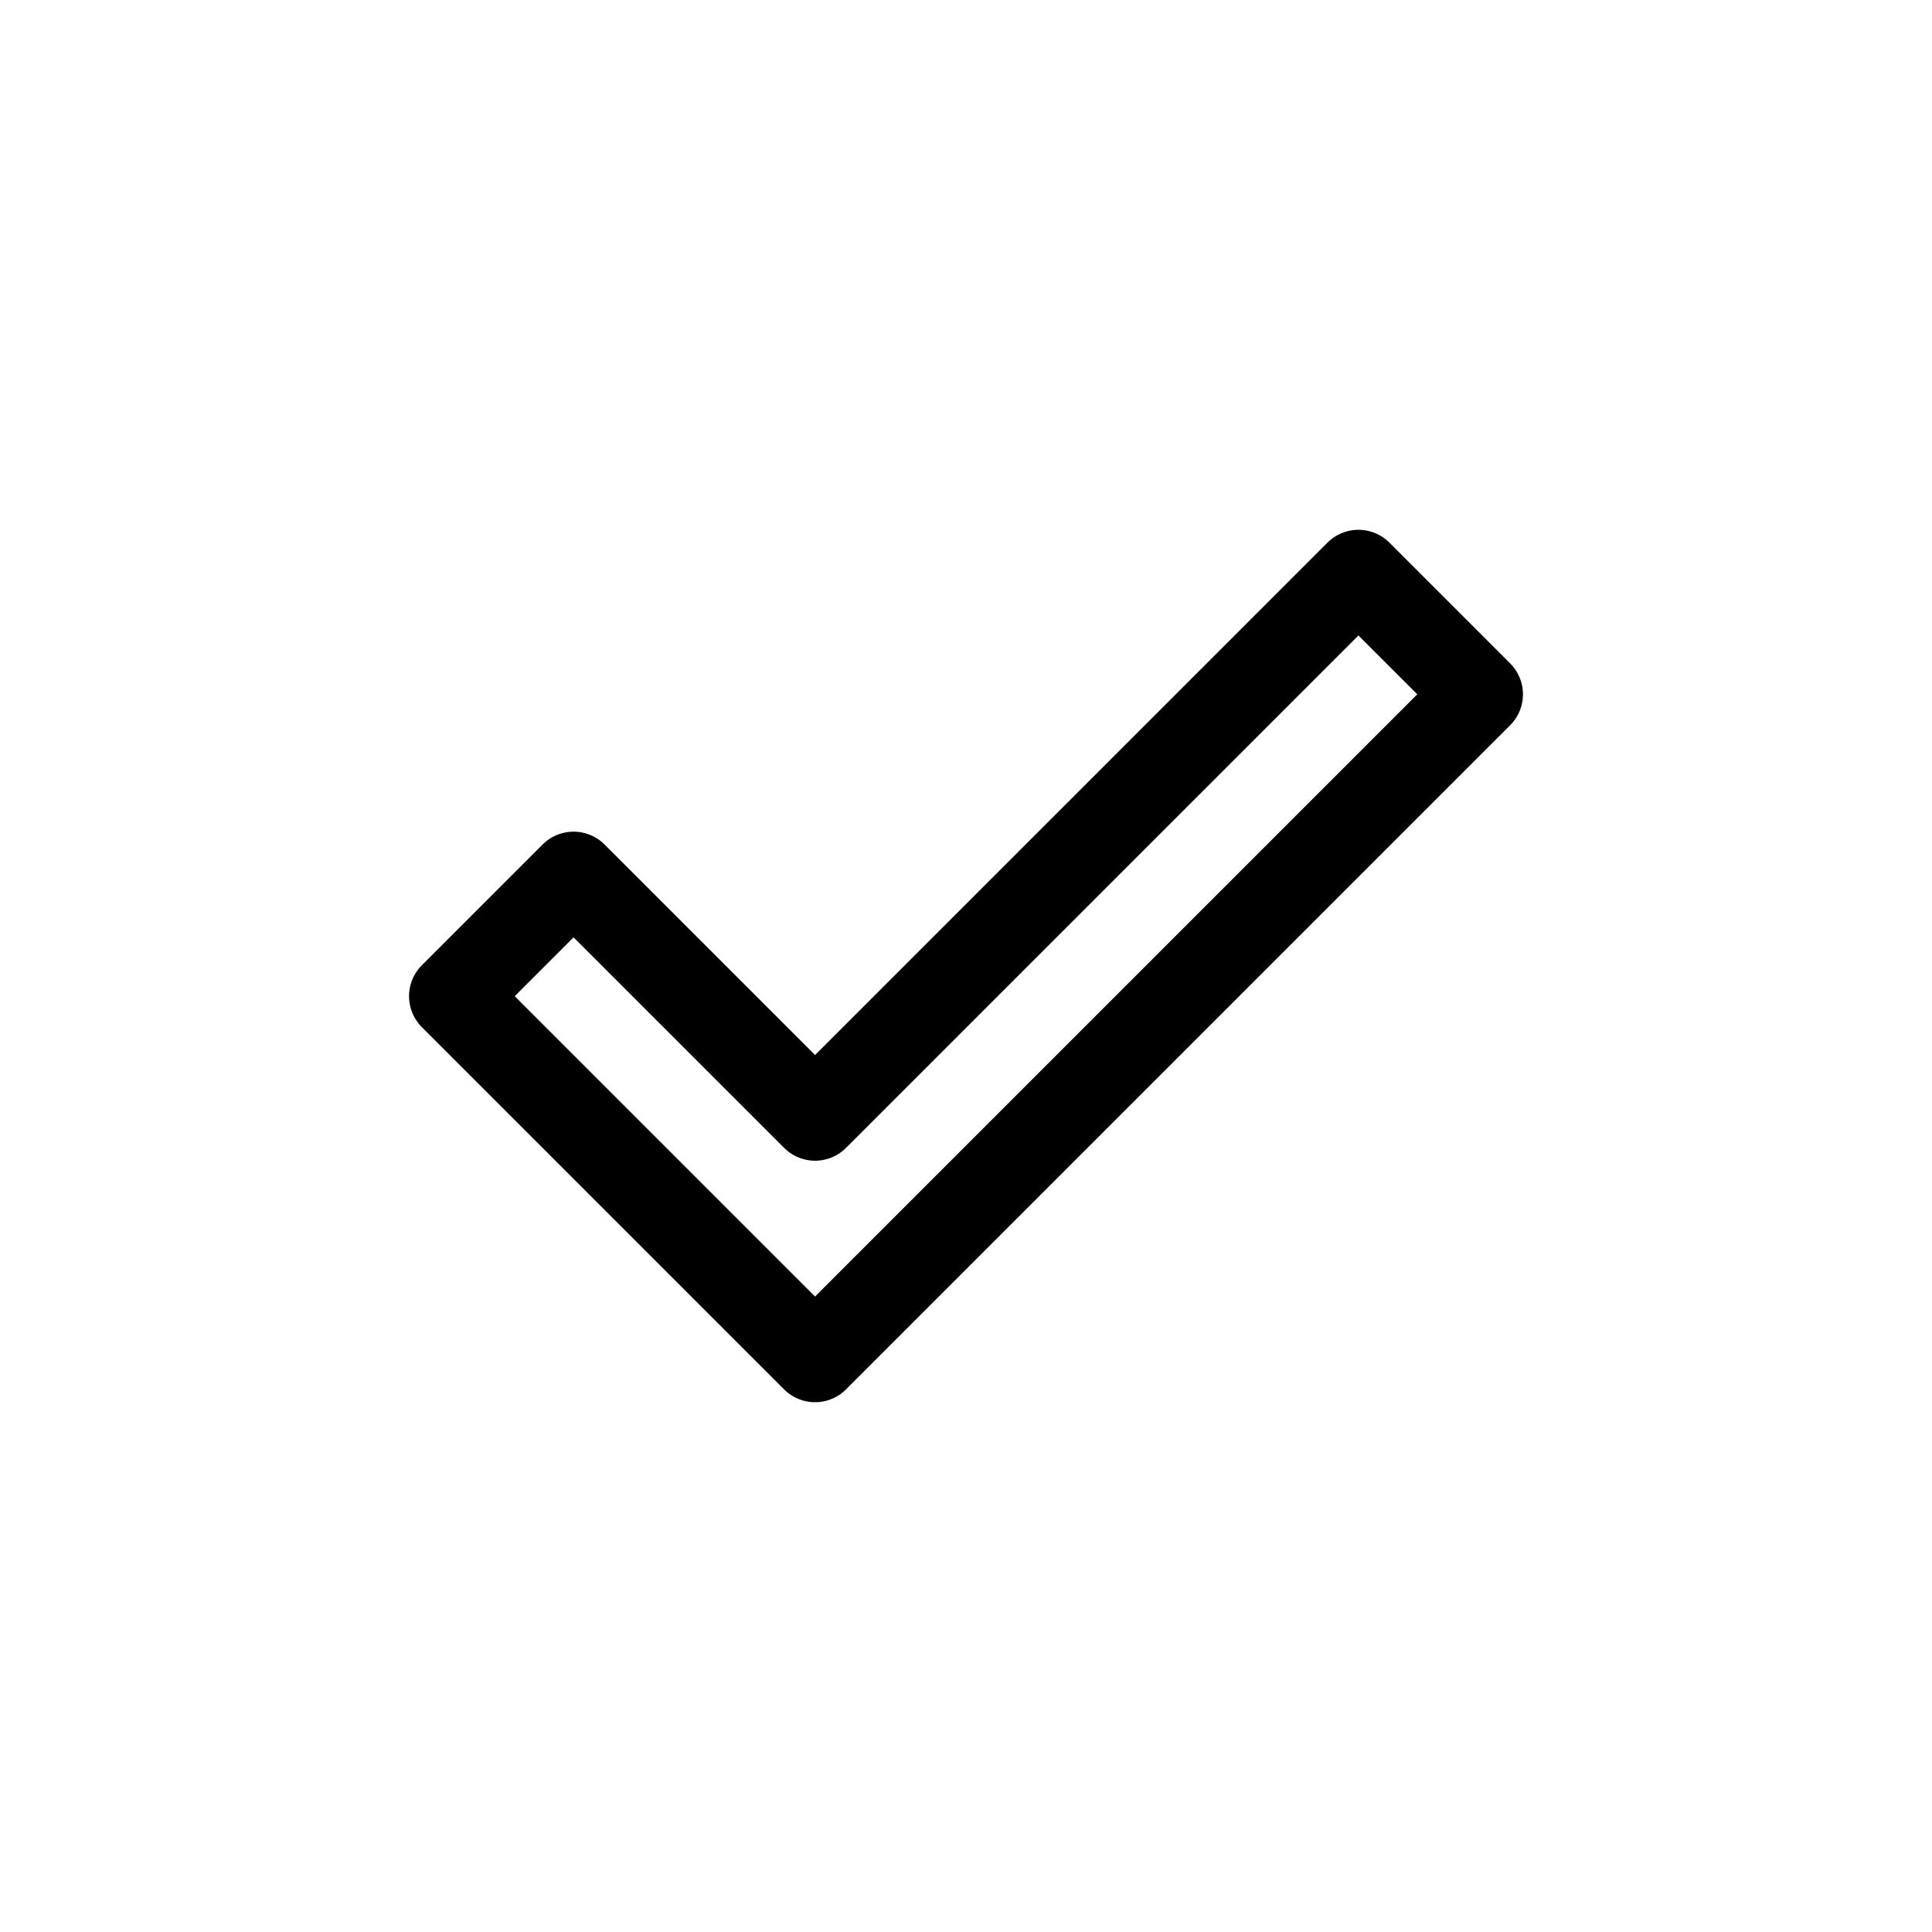
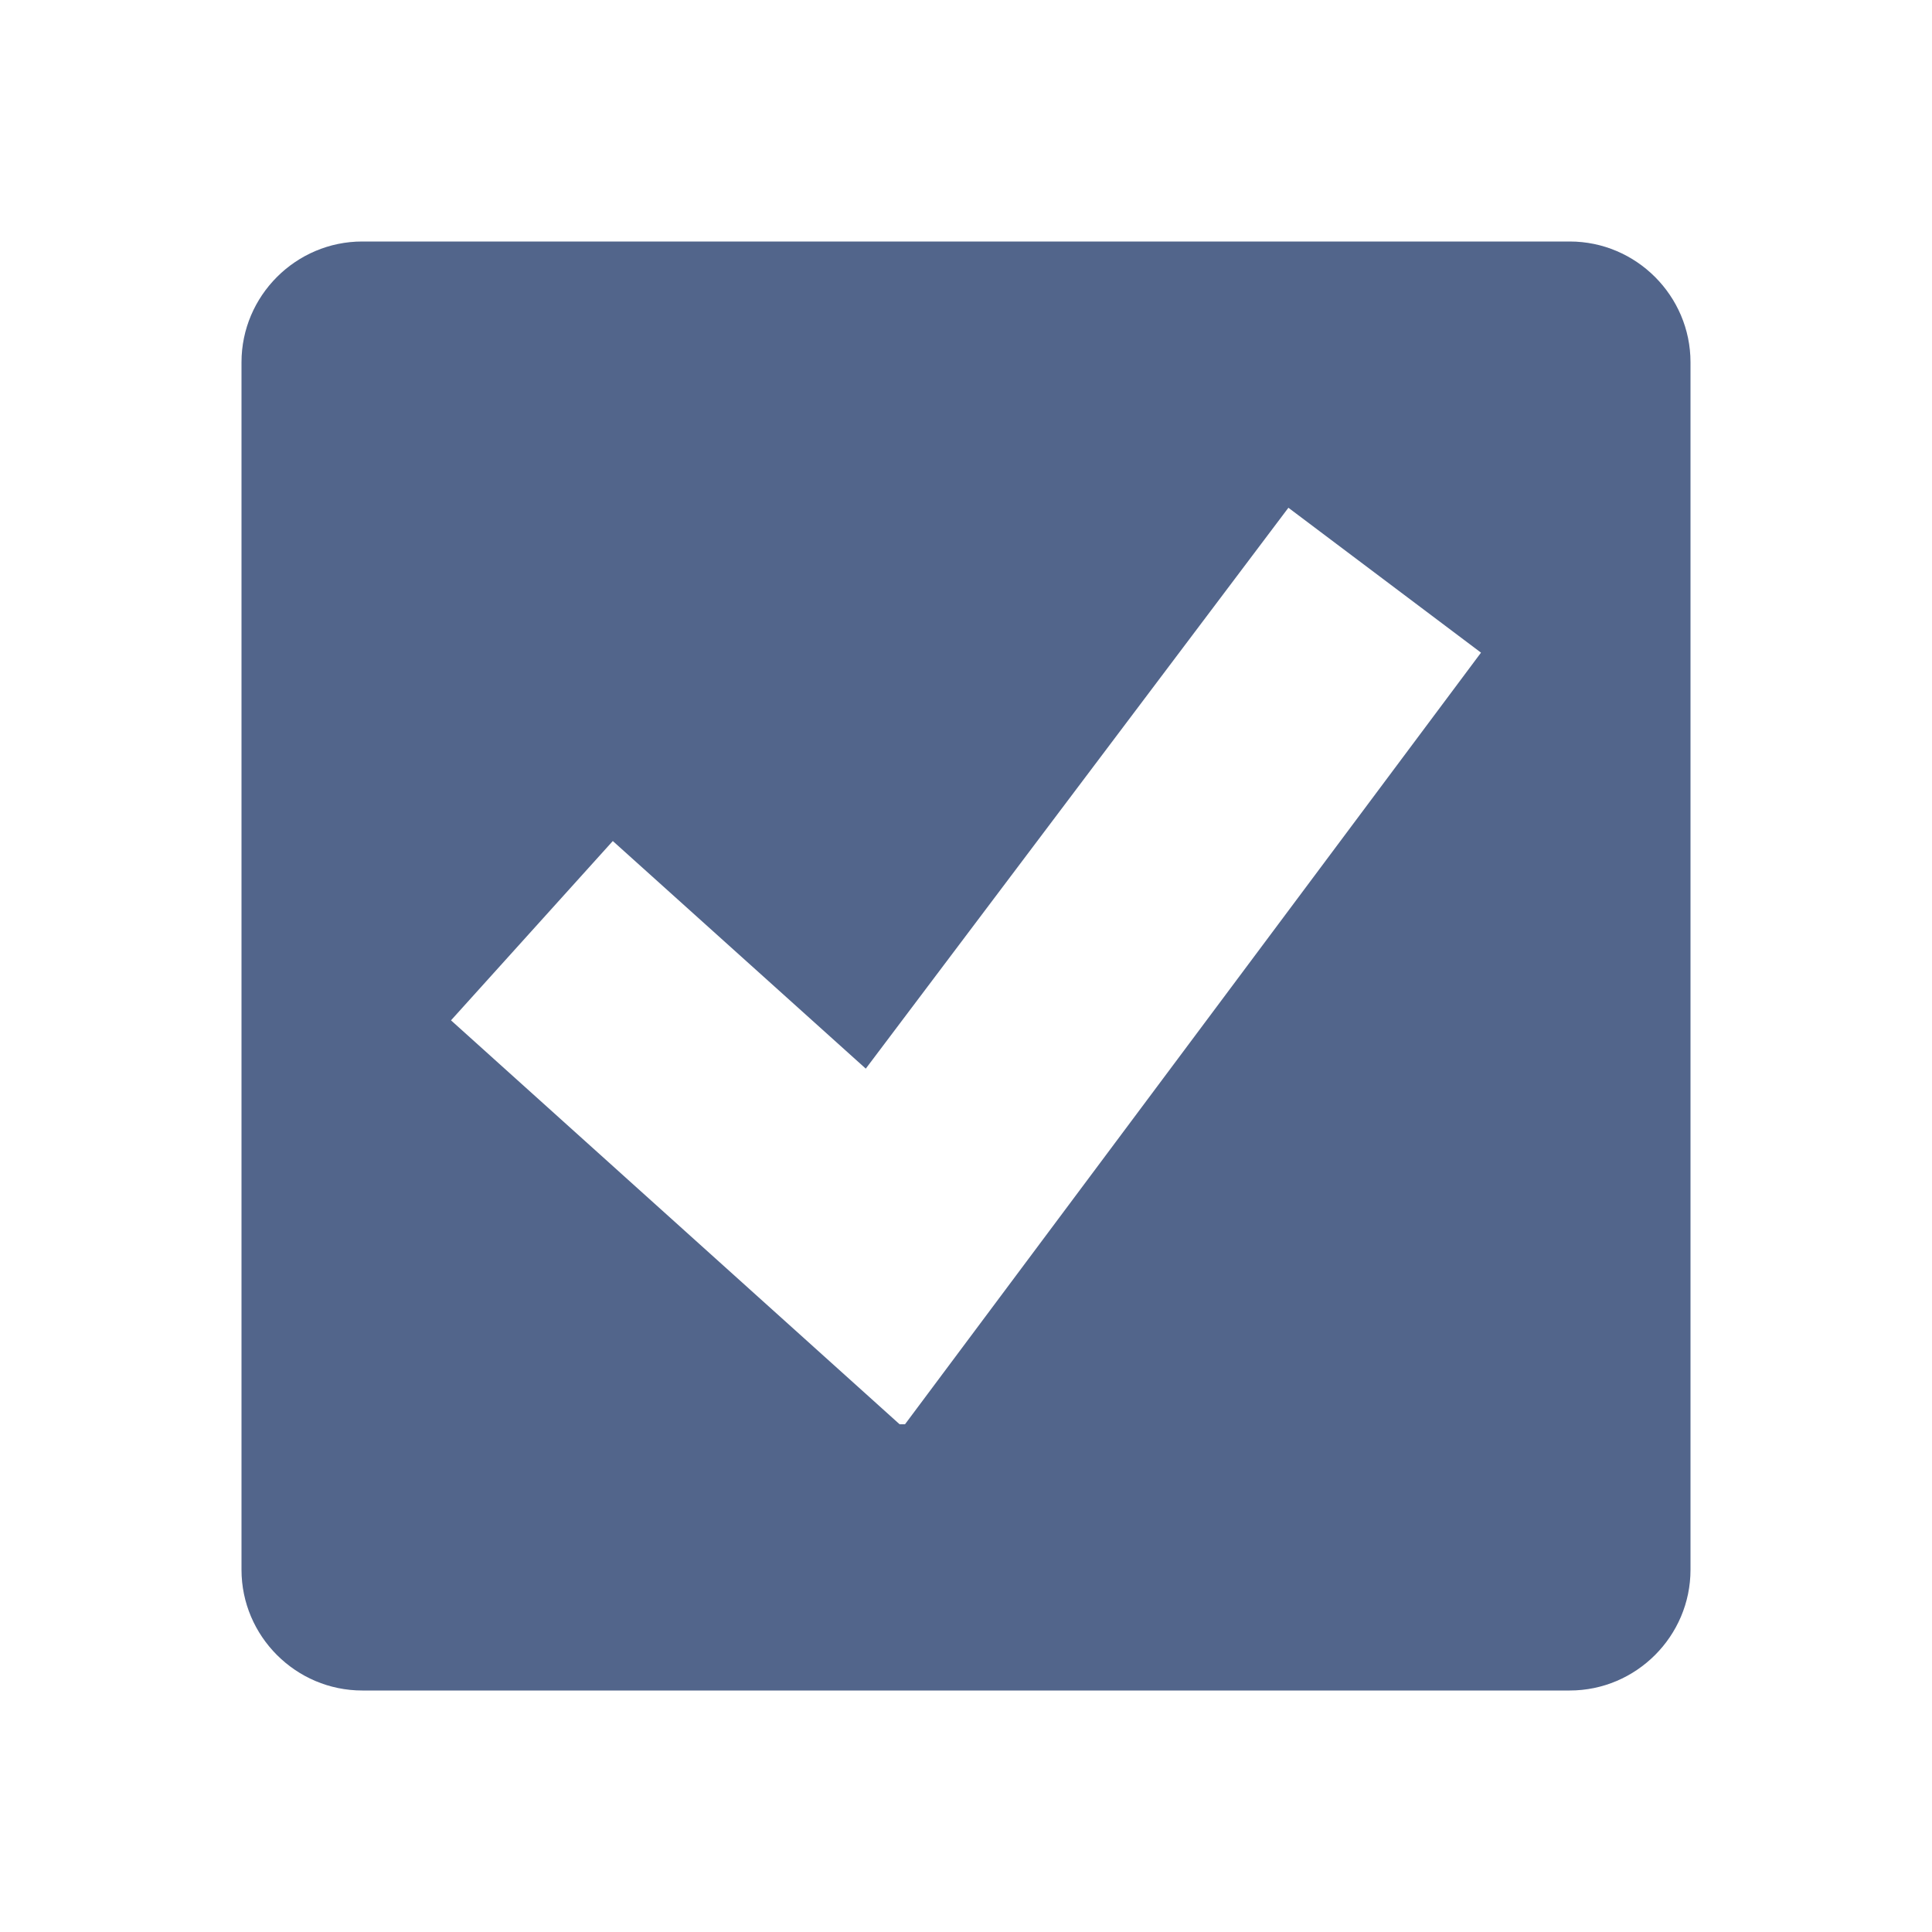
- <svg xmlns="http://www.w3.org/2000/svg" id="cat-pg" width="32" height="32" viewBox="0 0 32 32">
-   <defs>
-     <style>.cls-1{fill:none;stroke:#000;stroke-linejoin:round;stroke-width:1.45px;}</style>
-   </defs>
-   <polygon class="cls-1" points="7.5 16.5 9.5 14.5 13.5 18.5 22.5 9.5 24.5 11.5 13.5 22.5 7.5 16.5" />
+ <svg xmlns="http://www.w3.org/2000/svg" xmlns:xlink="http://www.w3.org/1999/xlink" version="1.1" id="Layer_1" x="0px" y="0px" viewBox="0 0 320 320" style="enable-background:new 0 0 320 320;" xml:space="preserve">
+   <style type="text/css">
+ 	.st0{clip-path:url(#SVGID_00000183207626122444937270000011695135266282501288_);fill:#52658B;}
+ </style>
+   <g>
+     <g>
+       <defs>
+         <rect id="SVGID_1_" y="0" width="320" height="320" />
+       </defs>
+       <clipPath id="SVGID_00000055701824414351390740000007118335685896586422_">
+         <use xlink:href="#SVGID_1_" style="overflow:visible;" />
+       </clipPath>
+       <path style="clip-path:url(#SVGID_00000055701824414351390740000007118335685896586422_);fill:#52658B;" d="M245.3,108.1    l-95.4,127.8H149l0,0l0,0L74.7,169l26.8-29.7l41.9,37.7l70-92.9L245.3,108.1z M280,260V60c0-11-9-20-20-20H60c-11,0-20,9-20,20    v200c0,11,9,20,20,20h200C271,280,280,271,280,260" />
+     </g>
+   </g>
</svg>
